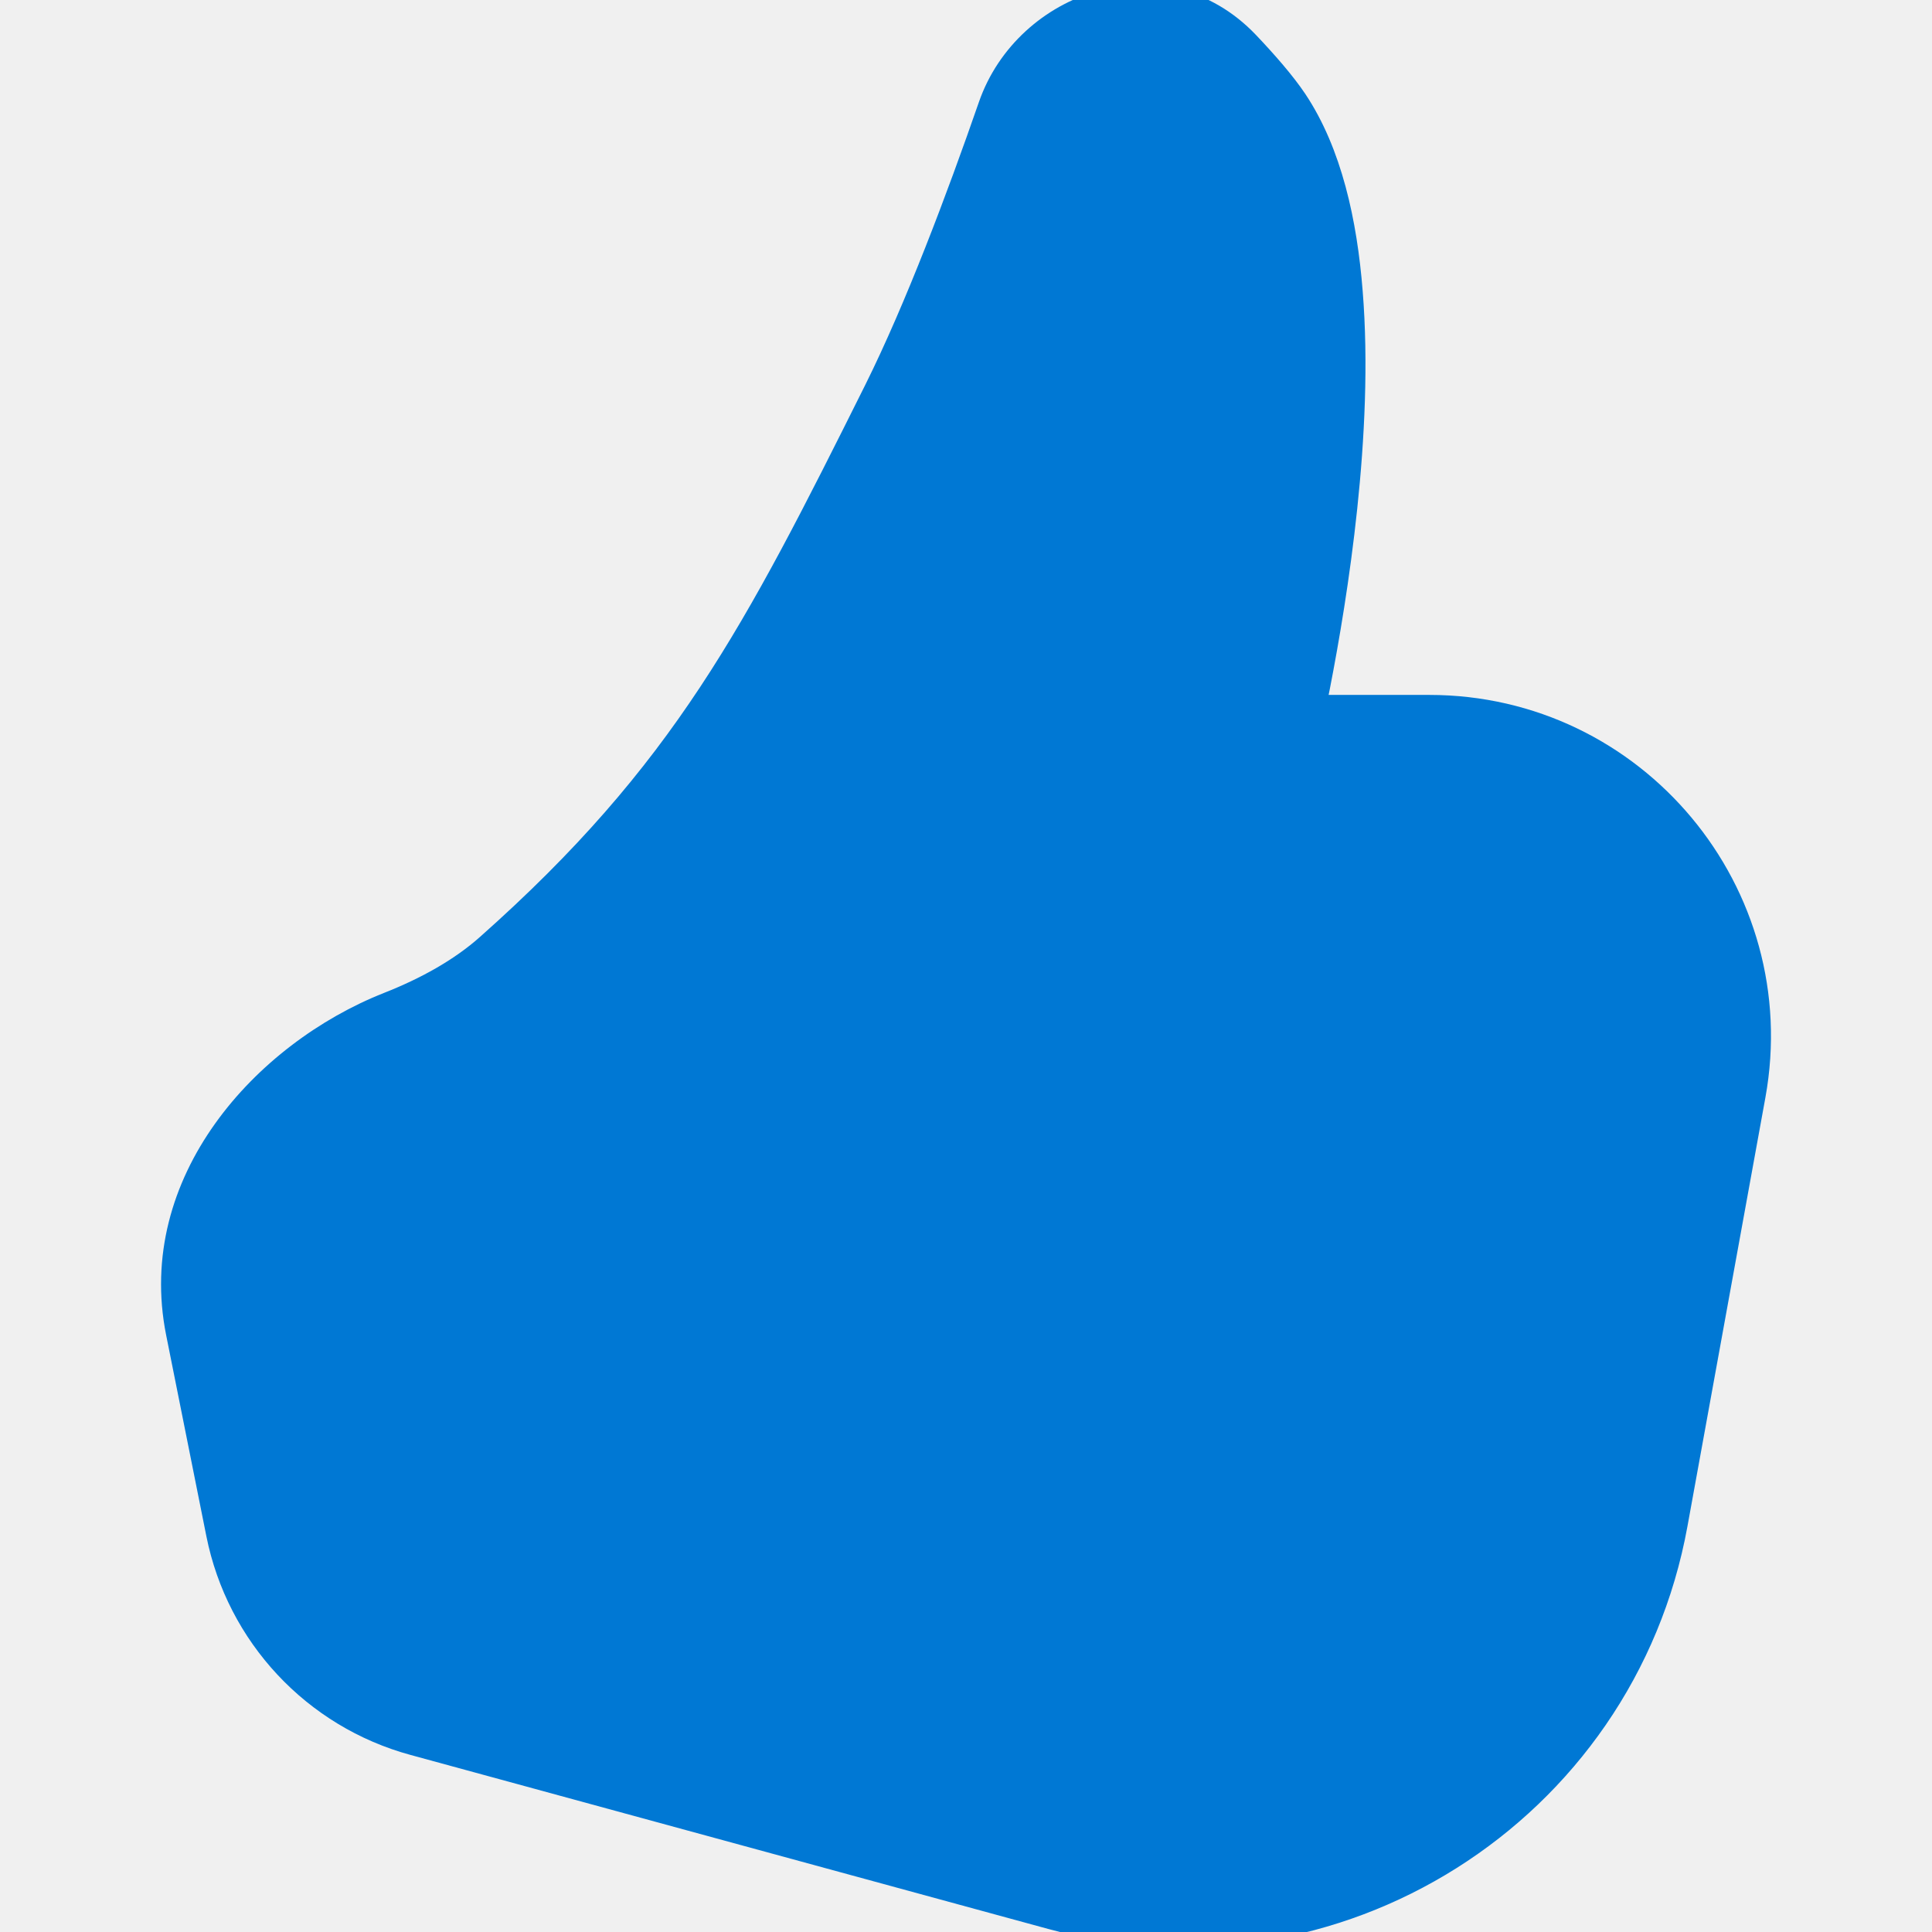
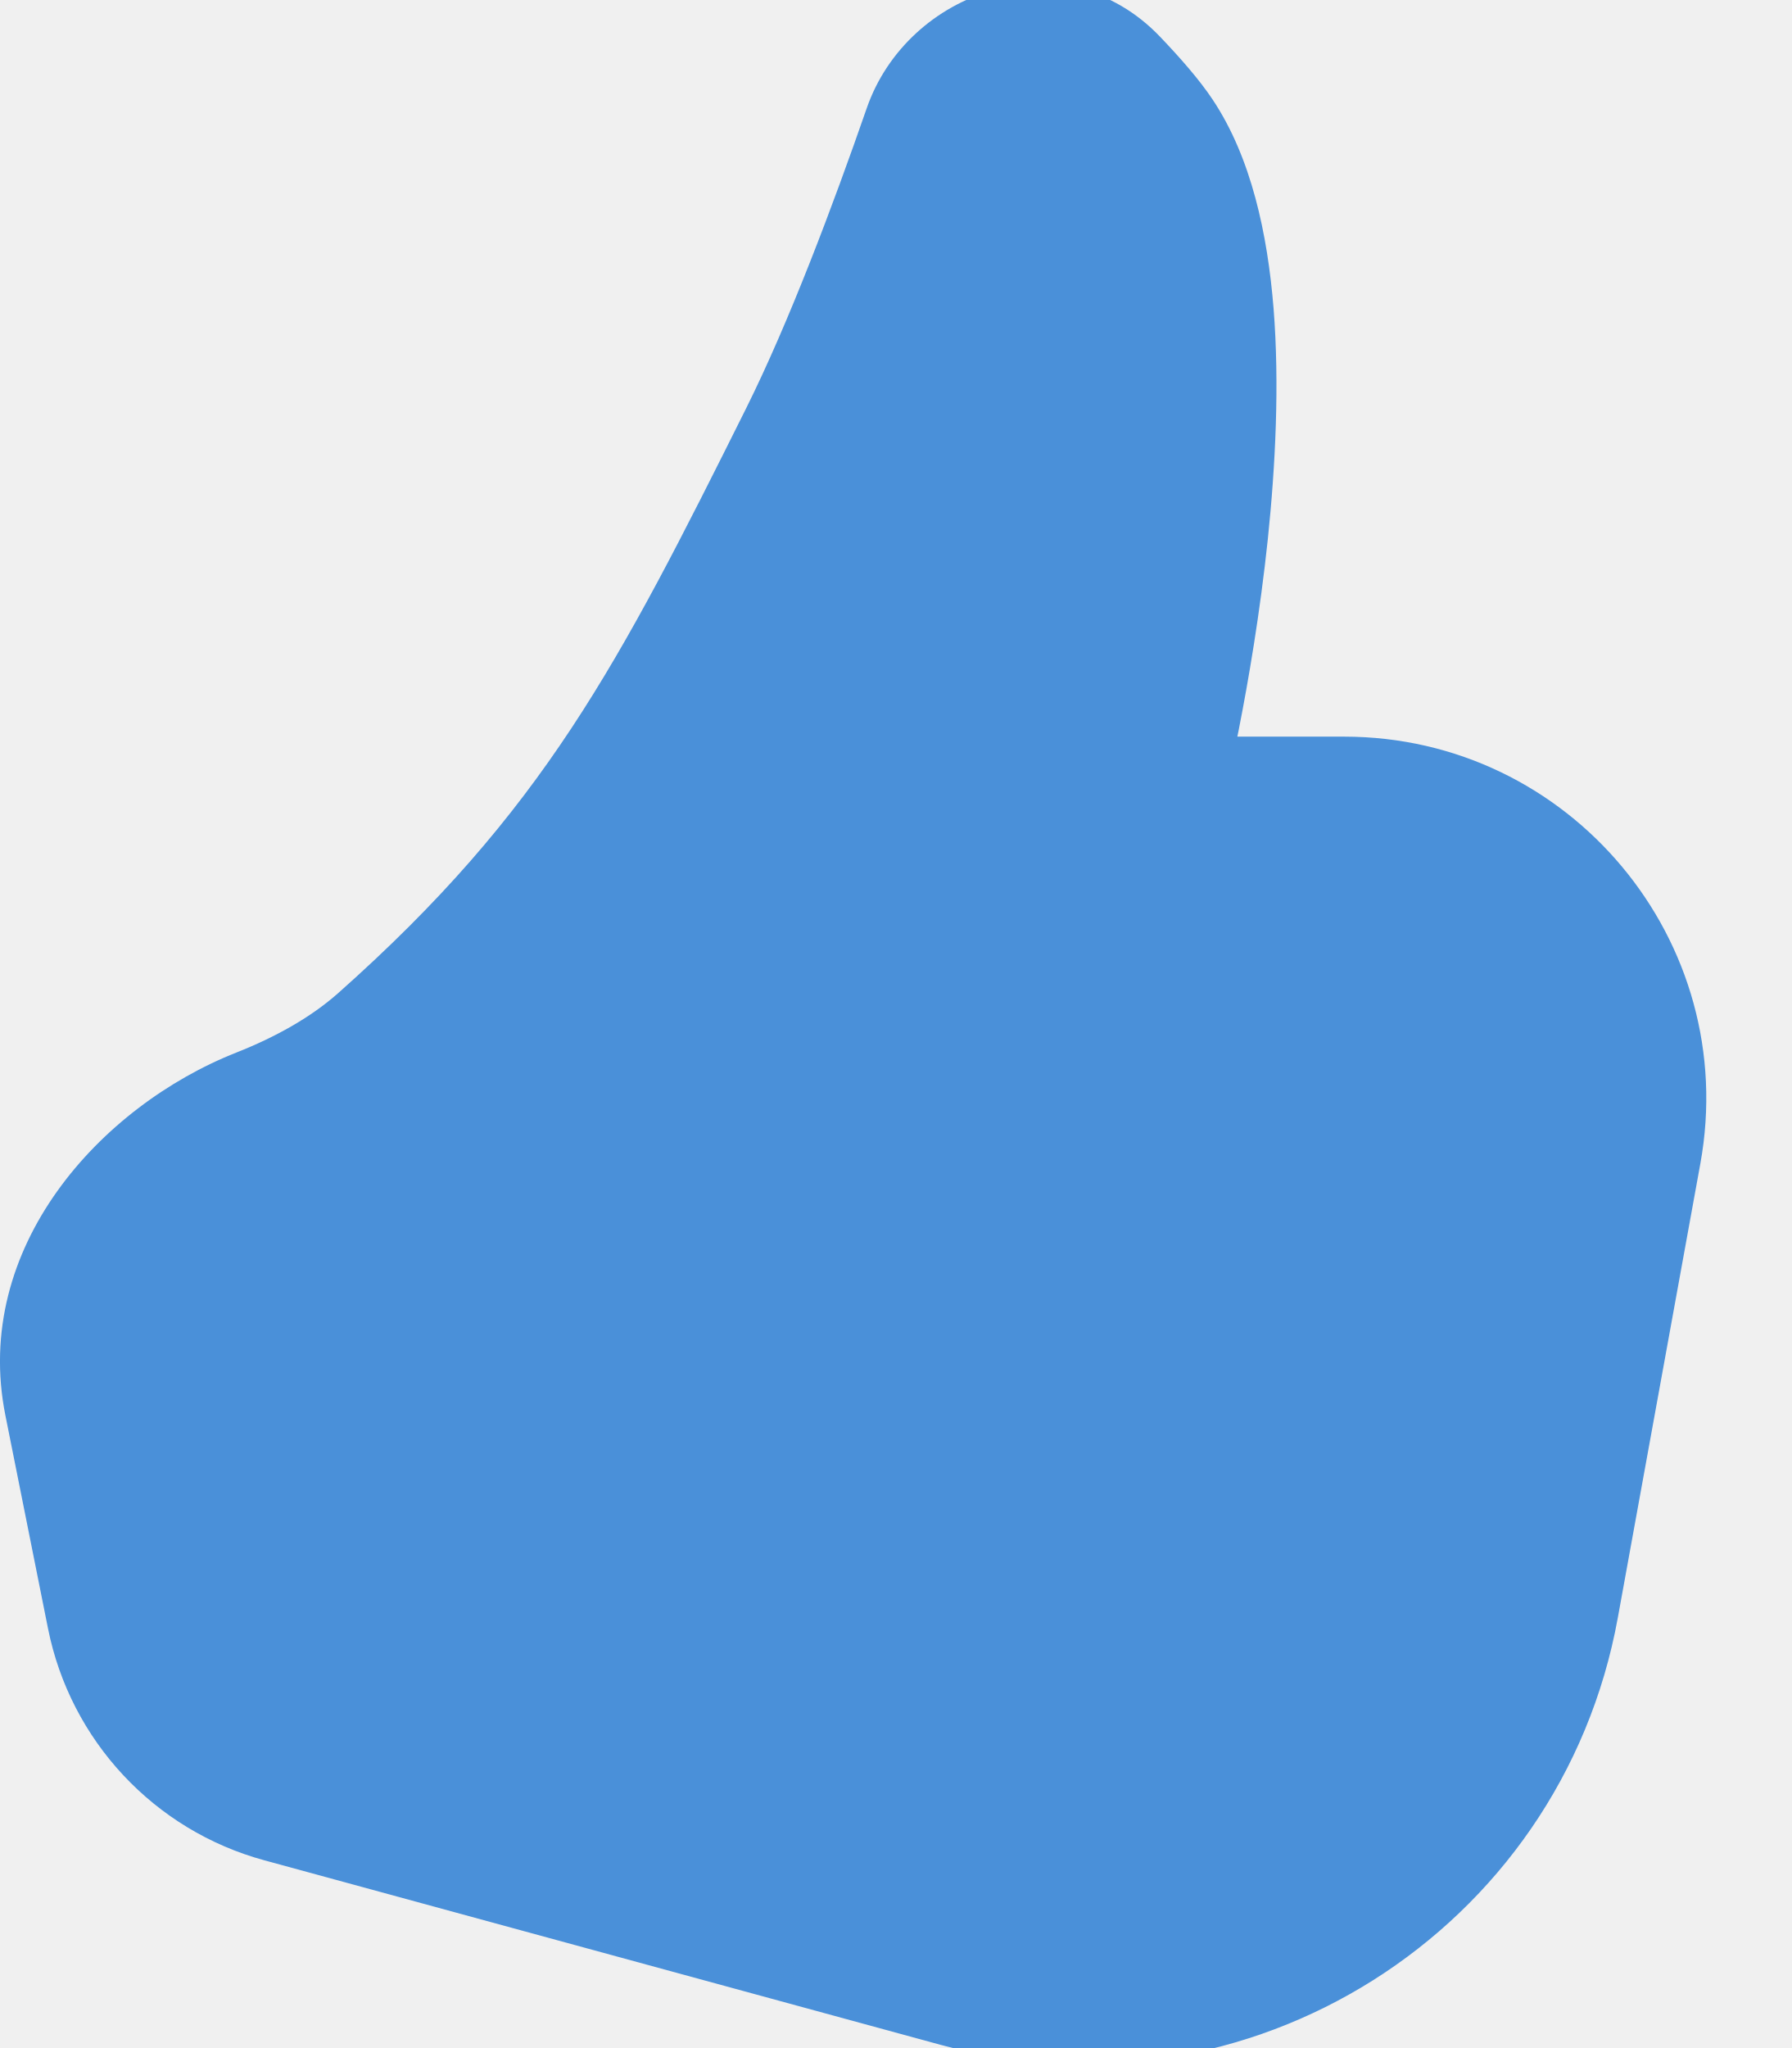
- <svg xmlns="http://www.w3.org/2000/svg" width="16" height="16" viewBox="0 0 16 16" fill="none">
-   <g clip-path="url(#clip0_816_8701)">
-     <path d="M10.4 0.288C9.646 -0.501 8.427 -0.077 8.107 0.845C7.843 1.606 7.5 2.516 7.166 3.187C6.166 5.192 5.582 6.333 3.973 7.761C3.76 7.95 3.485 8.103 3.18 8.223C2.115 8.644 1.114 9.747 1.376 11.057L1.709 12.722C1.884 13.598 2.539 14.3 3.401 14.534L8.682 15.975C11.083 16.63 13.53 15.088 13.975 12.639L14.62 9.091C14.936 7.354 13.602 5.755 11.836 5.755H11.003L11.013 5.706C11.088 5.321 11.179 4.791 11.24 4.213C11.301 3.637 11.333 3.002 11.285 2.409C11.239 1.828 11.112 1.231 10.81 0.778C10.706 0.623 10.553 0.449 10.4 0.288Z" fill="#0078D4" />
-   </g>
-   <defs>
-     <clipPath id="clip0_816_8701">
-       <rect width="16" height="16" fill="white" />
-     </clipPath>
-   </defs>
+ <svg xmlns="http://www.w3.org/2000/svg" width="14" height="16" viewBox="0 0 14 16" fill="none">
+   <path d="M9.066 0.288C8.313 -0.501 7.093 -0.077 6.773 0.845C6.509 1.606 6.166 2.516 5.832 3.187C4.832 5.192 4.249 6.333 2.64 7.761C2.426 7.95 2.151 8.103 1.847 8.223C0.782 8.644 -0.22 9.747 0.042 11.057L0.375 12.722C0.55 13.598 1.205 14.3 2.067 14.534L7.349 15.975C9.75 16.63 12.197 15.088 12.642 12.639L13.287 9.091C13.603 7.354 12.268 5.755 10.503 5.755H9.669L9.679 5.706C9.755 5.321 9.846 4.791 9.907 4.213C9.967 3.637 9.999 3.002 9.952 2.409C9.905 1.828 9.778 1.231 9.476 0.778C9.373 0.623 9.22 0.449 9.066 0.288Z" fill="#4A90D9" />
</svg>
